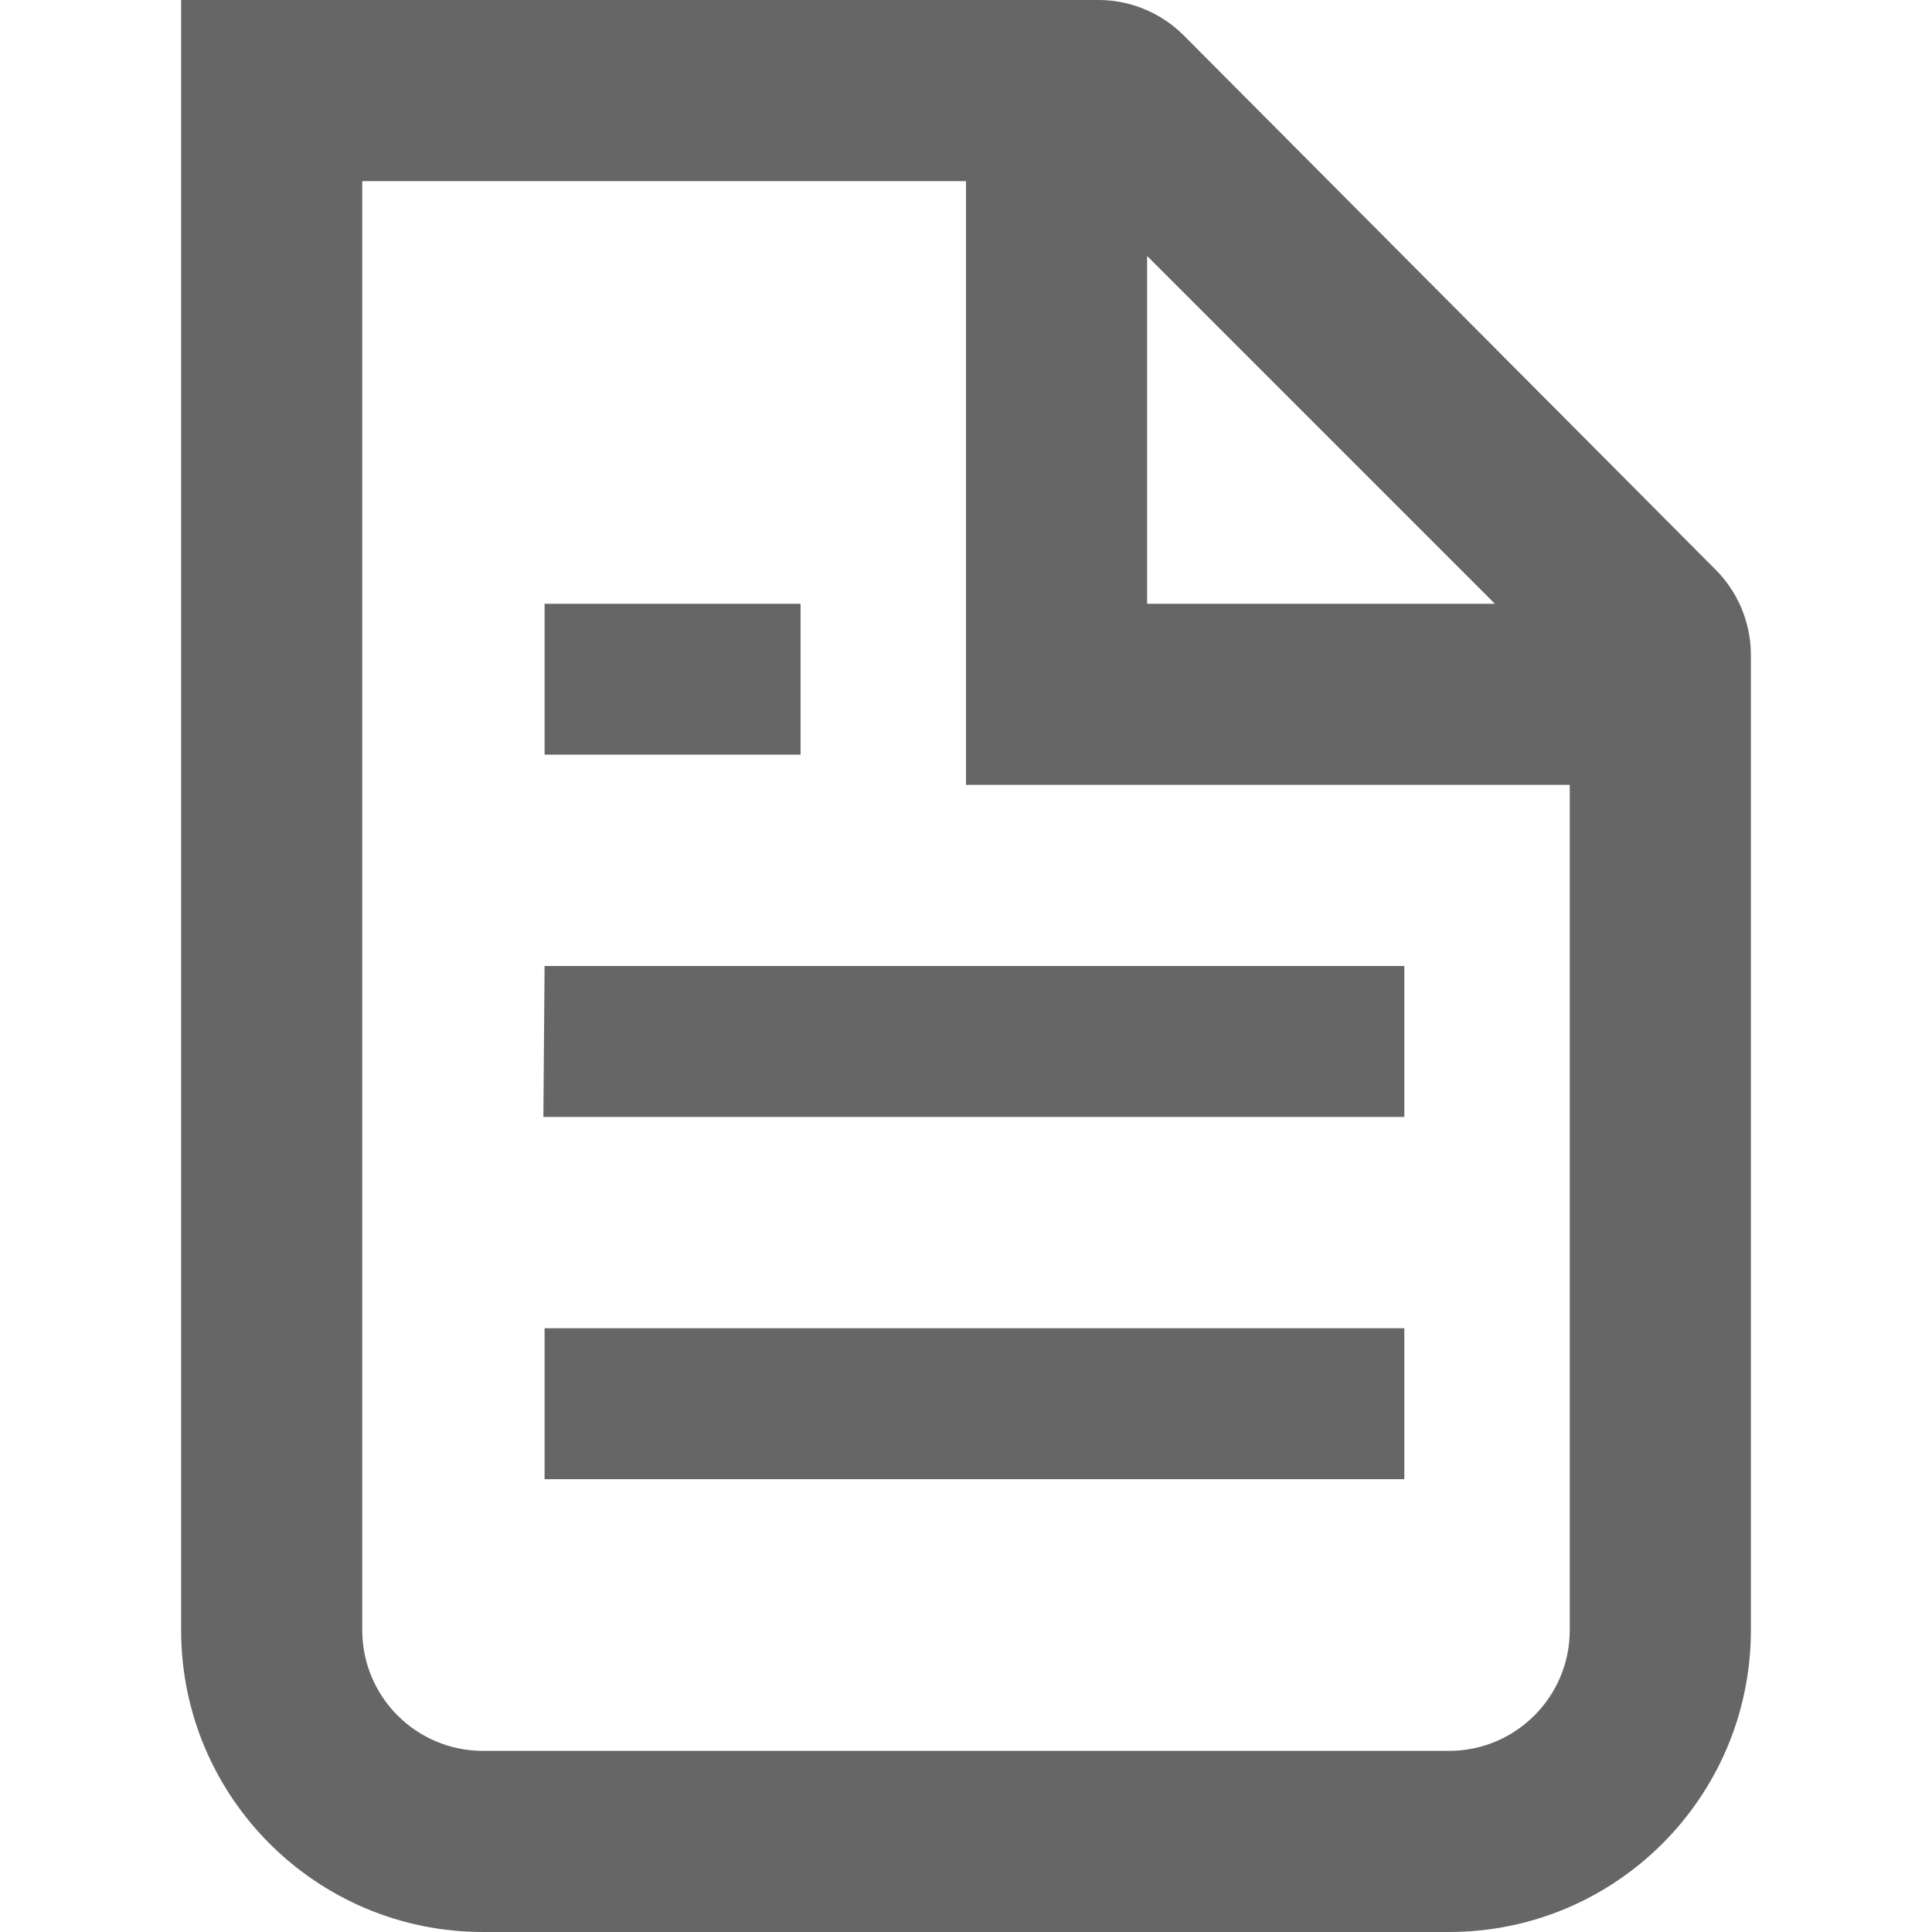
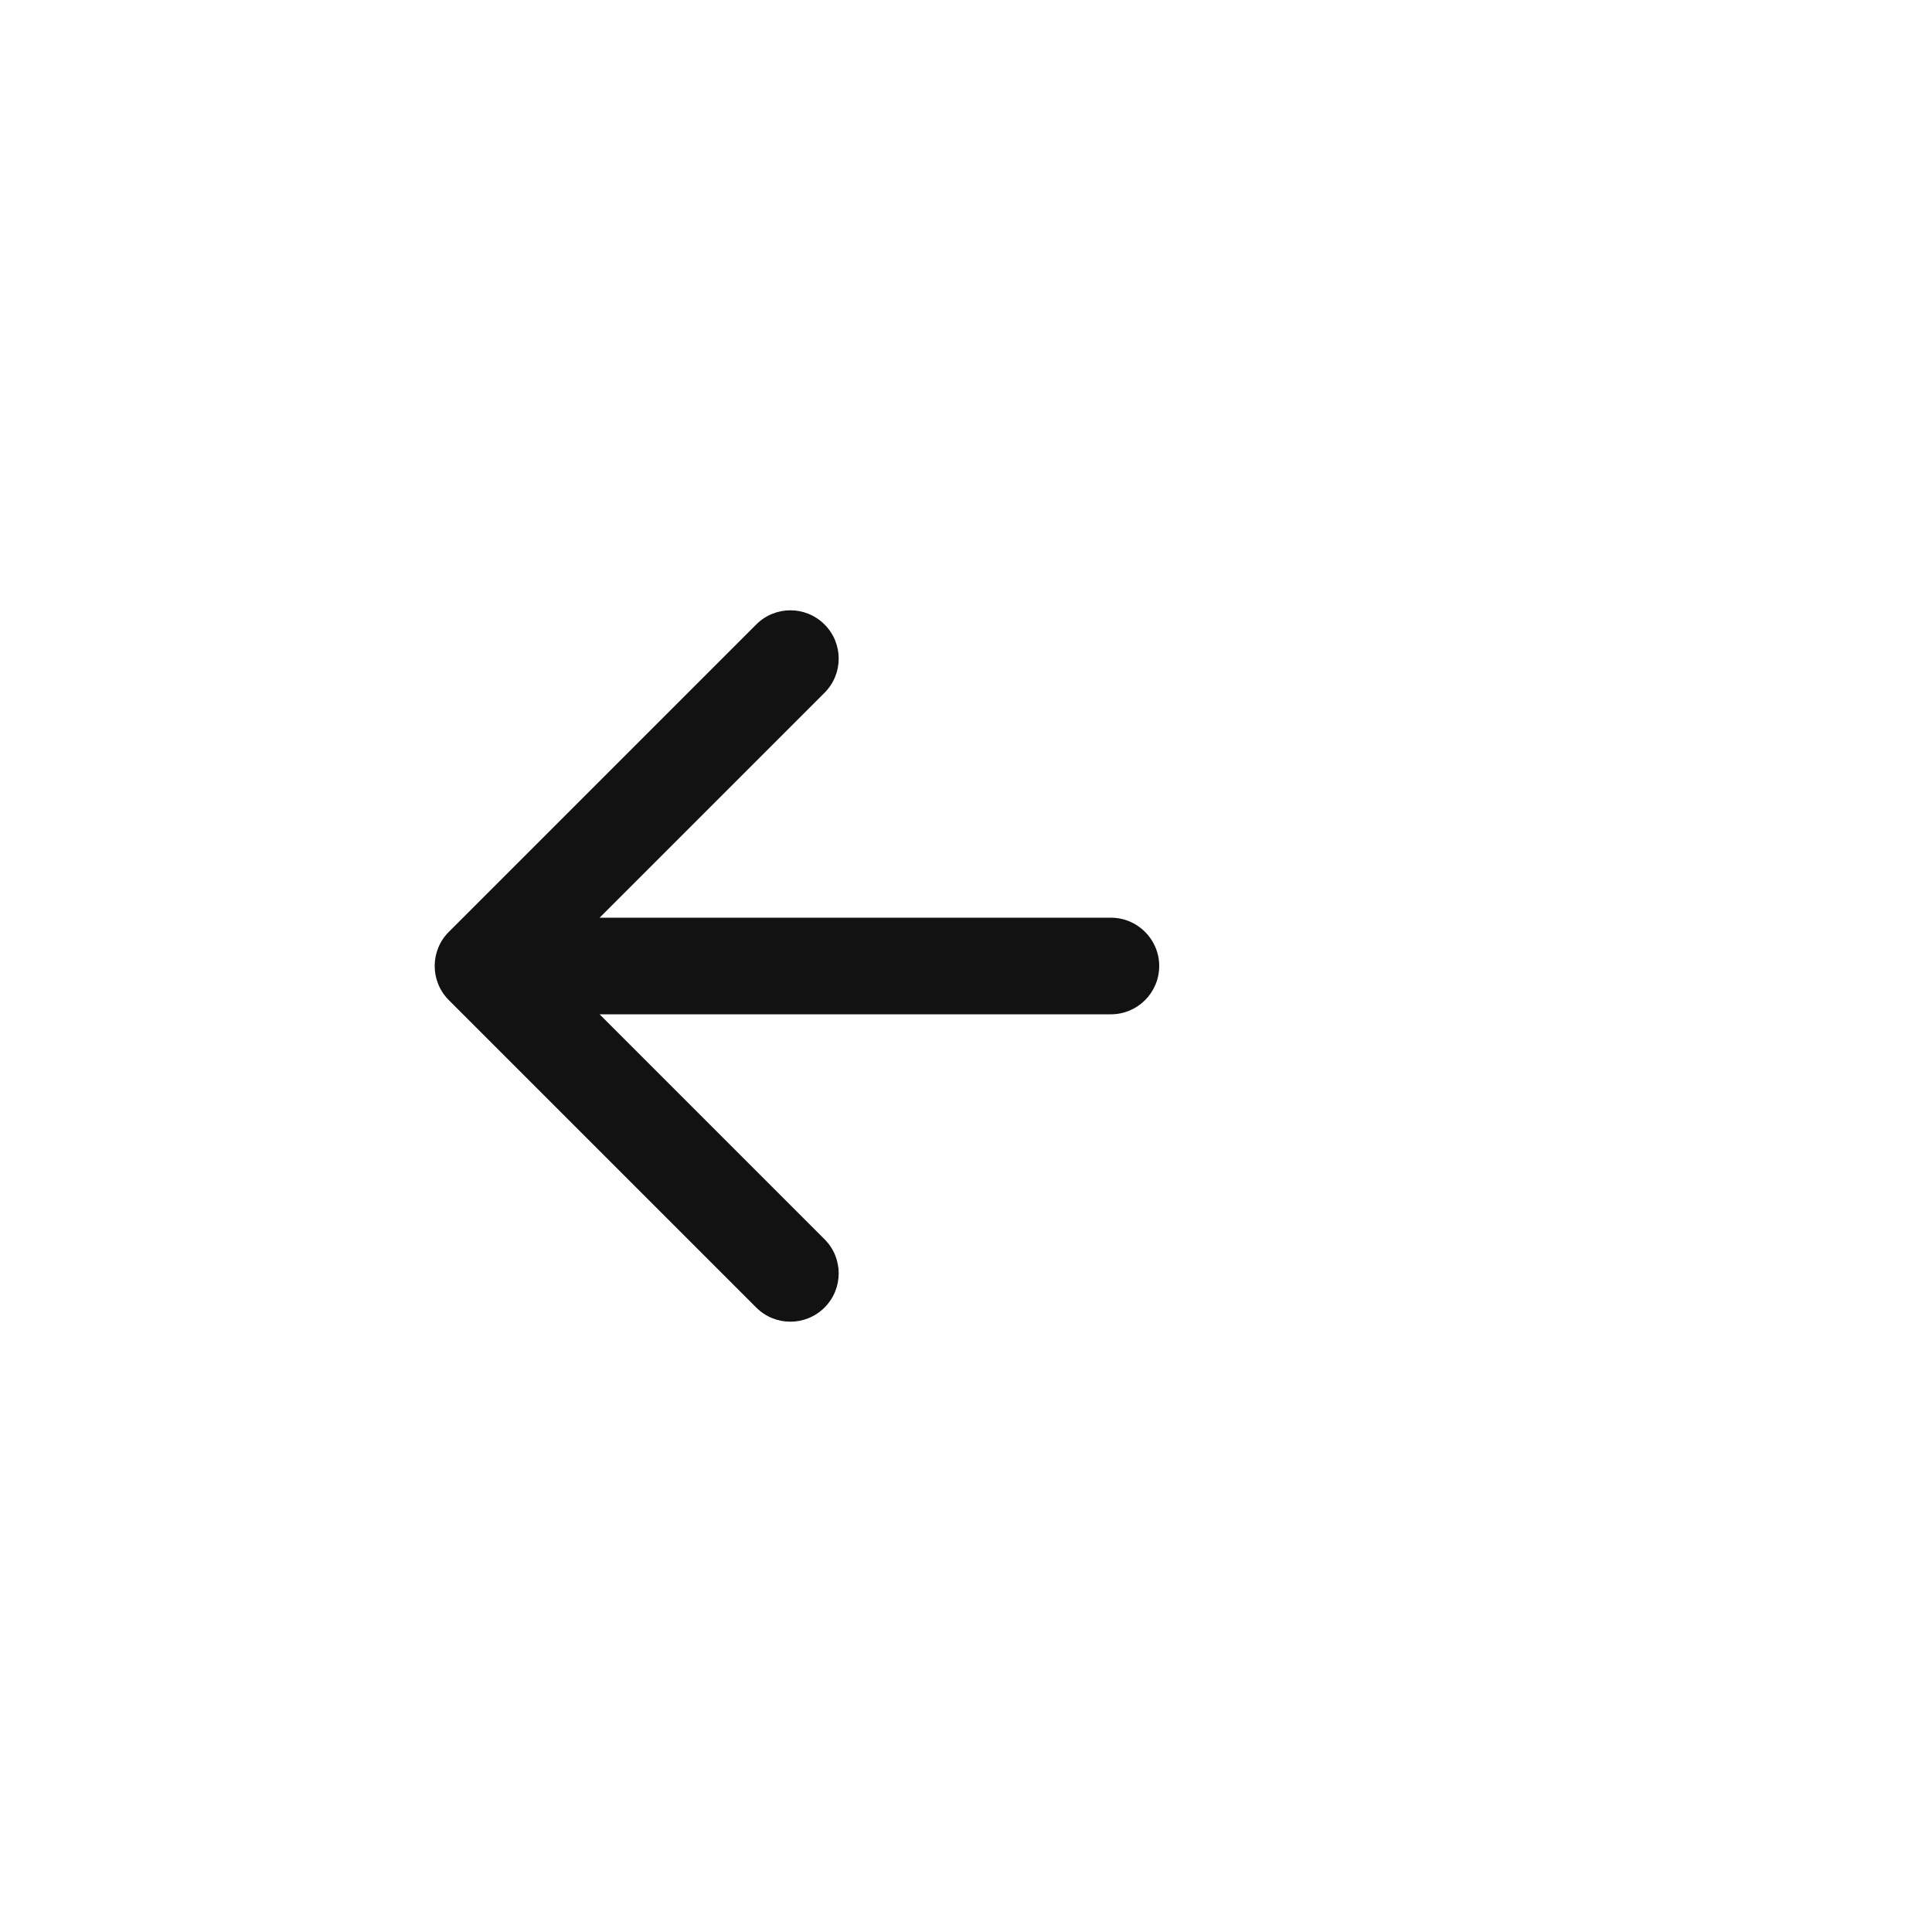
- <svg xmlns="http://www.w3.org/2000/svg" fill="none" viewBox="0 0 16 16">
-   <path d="M14.5 13.5V5.41a1 1 0 0 0-.3-.7L9.8.29A1 1 0 0 0 9.08 0H1.5v13.5A2.5 2.5 0 0 0 4 16h8a2.5 2.5 0 0 0 2.5-2.5m-1.5 0v-7H8v-5H3v12a1 1 0 0 0 1 1h8a1 1 0 0 0 1-1M9.5 5V2.12L12.38 5zM5.13 5h-.62v1.25h2.12V5zm-.62 3h7.12v1.25H4.5zm.62 3h-.62v1.25h7.12V11z" clip-rule="evenodd" fill="#666" fill-rule="evenodd" />
+ <svg xmlns="http://www.w3.org/2000/svg" width="40" height="40" viewBox="0 0 40 40" fill="none">
+   <path d="M23 19C23.552 19 24 19.448 24 20C24 20.552 23.552 21 23 21V19ZM9.293 20.707C8.902 20.317 8.902 19.683 9.293 19.293L15.657 12.929C16.047 12.538 16.68 12.538 17.071 12.929C17.462 13.319 17.462 13.953 17.071 14.343L11.414 20L17.071 25.657C17.462 26.047 17.462 26.68 17.071 27.071C16.68 27.462 16.047 27.462 15.657 27.071L9.293 20.707ZM23 21L10 21L10 19L23 19V21Z" fill="#121212" />
</svg>
